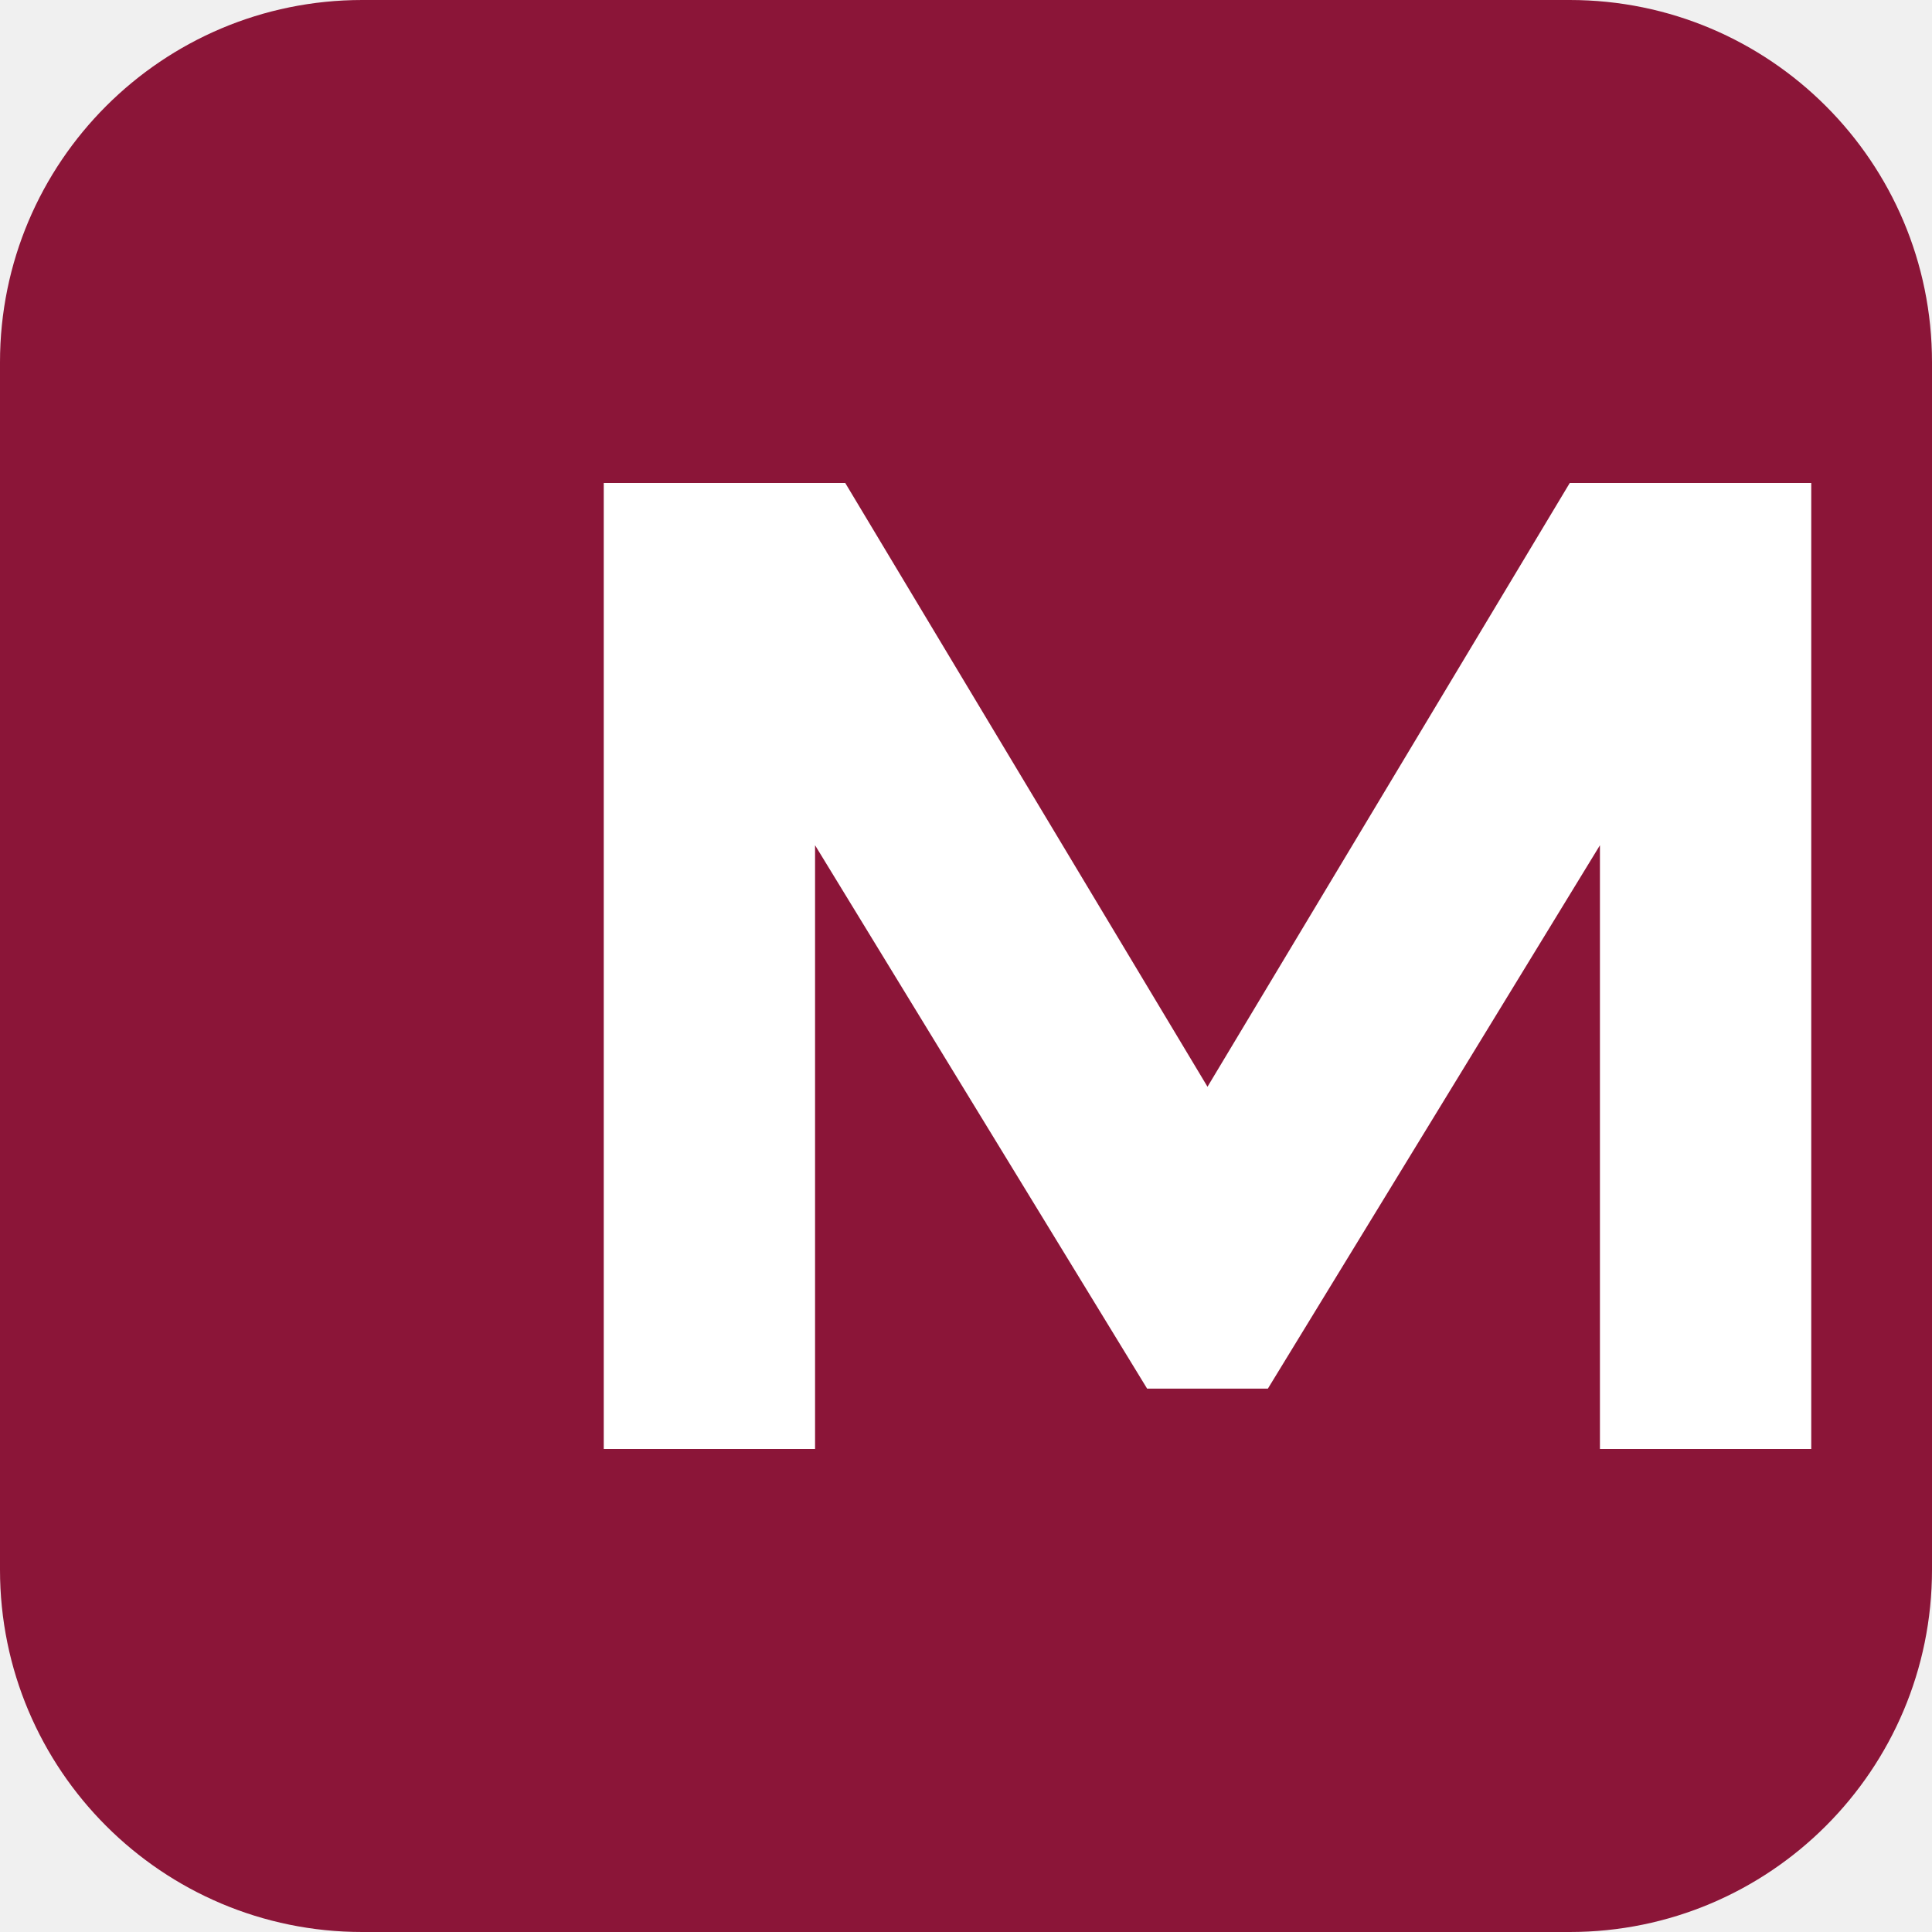
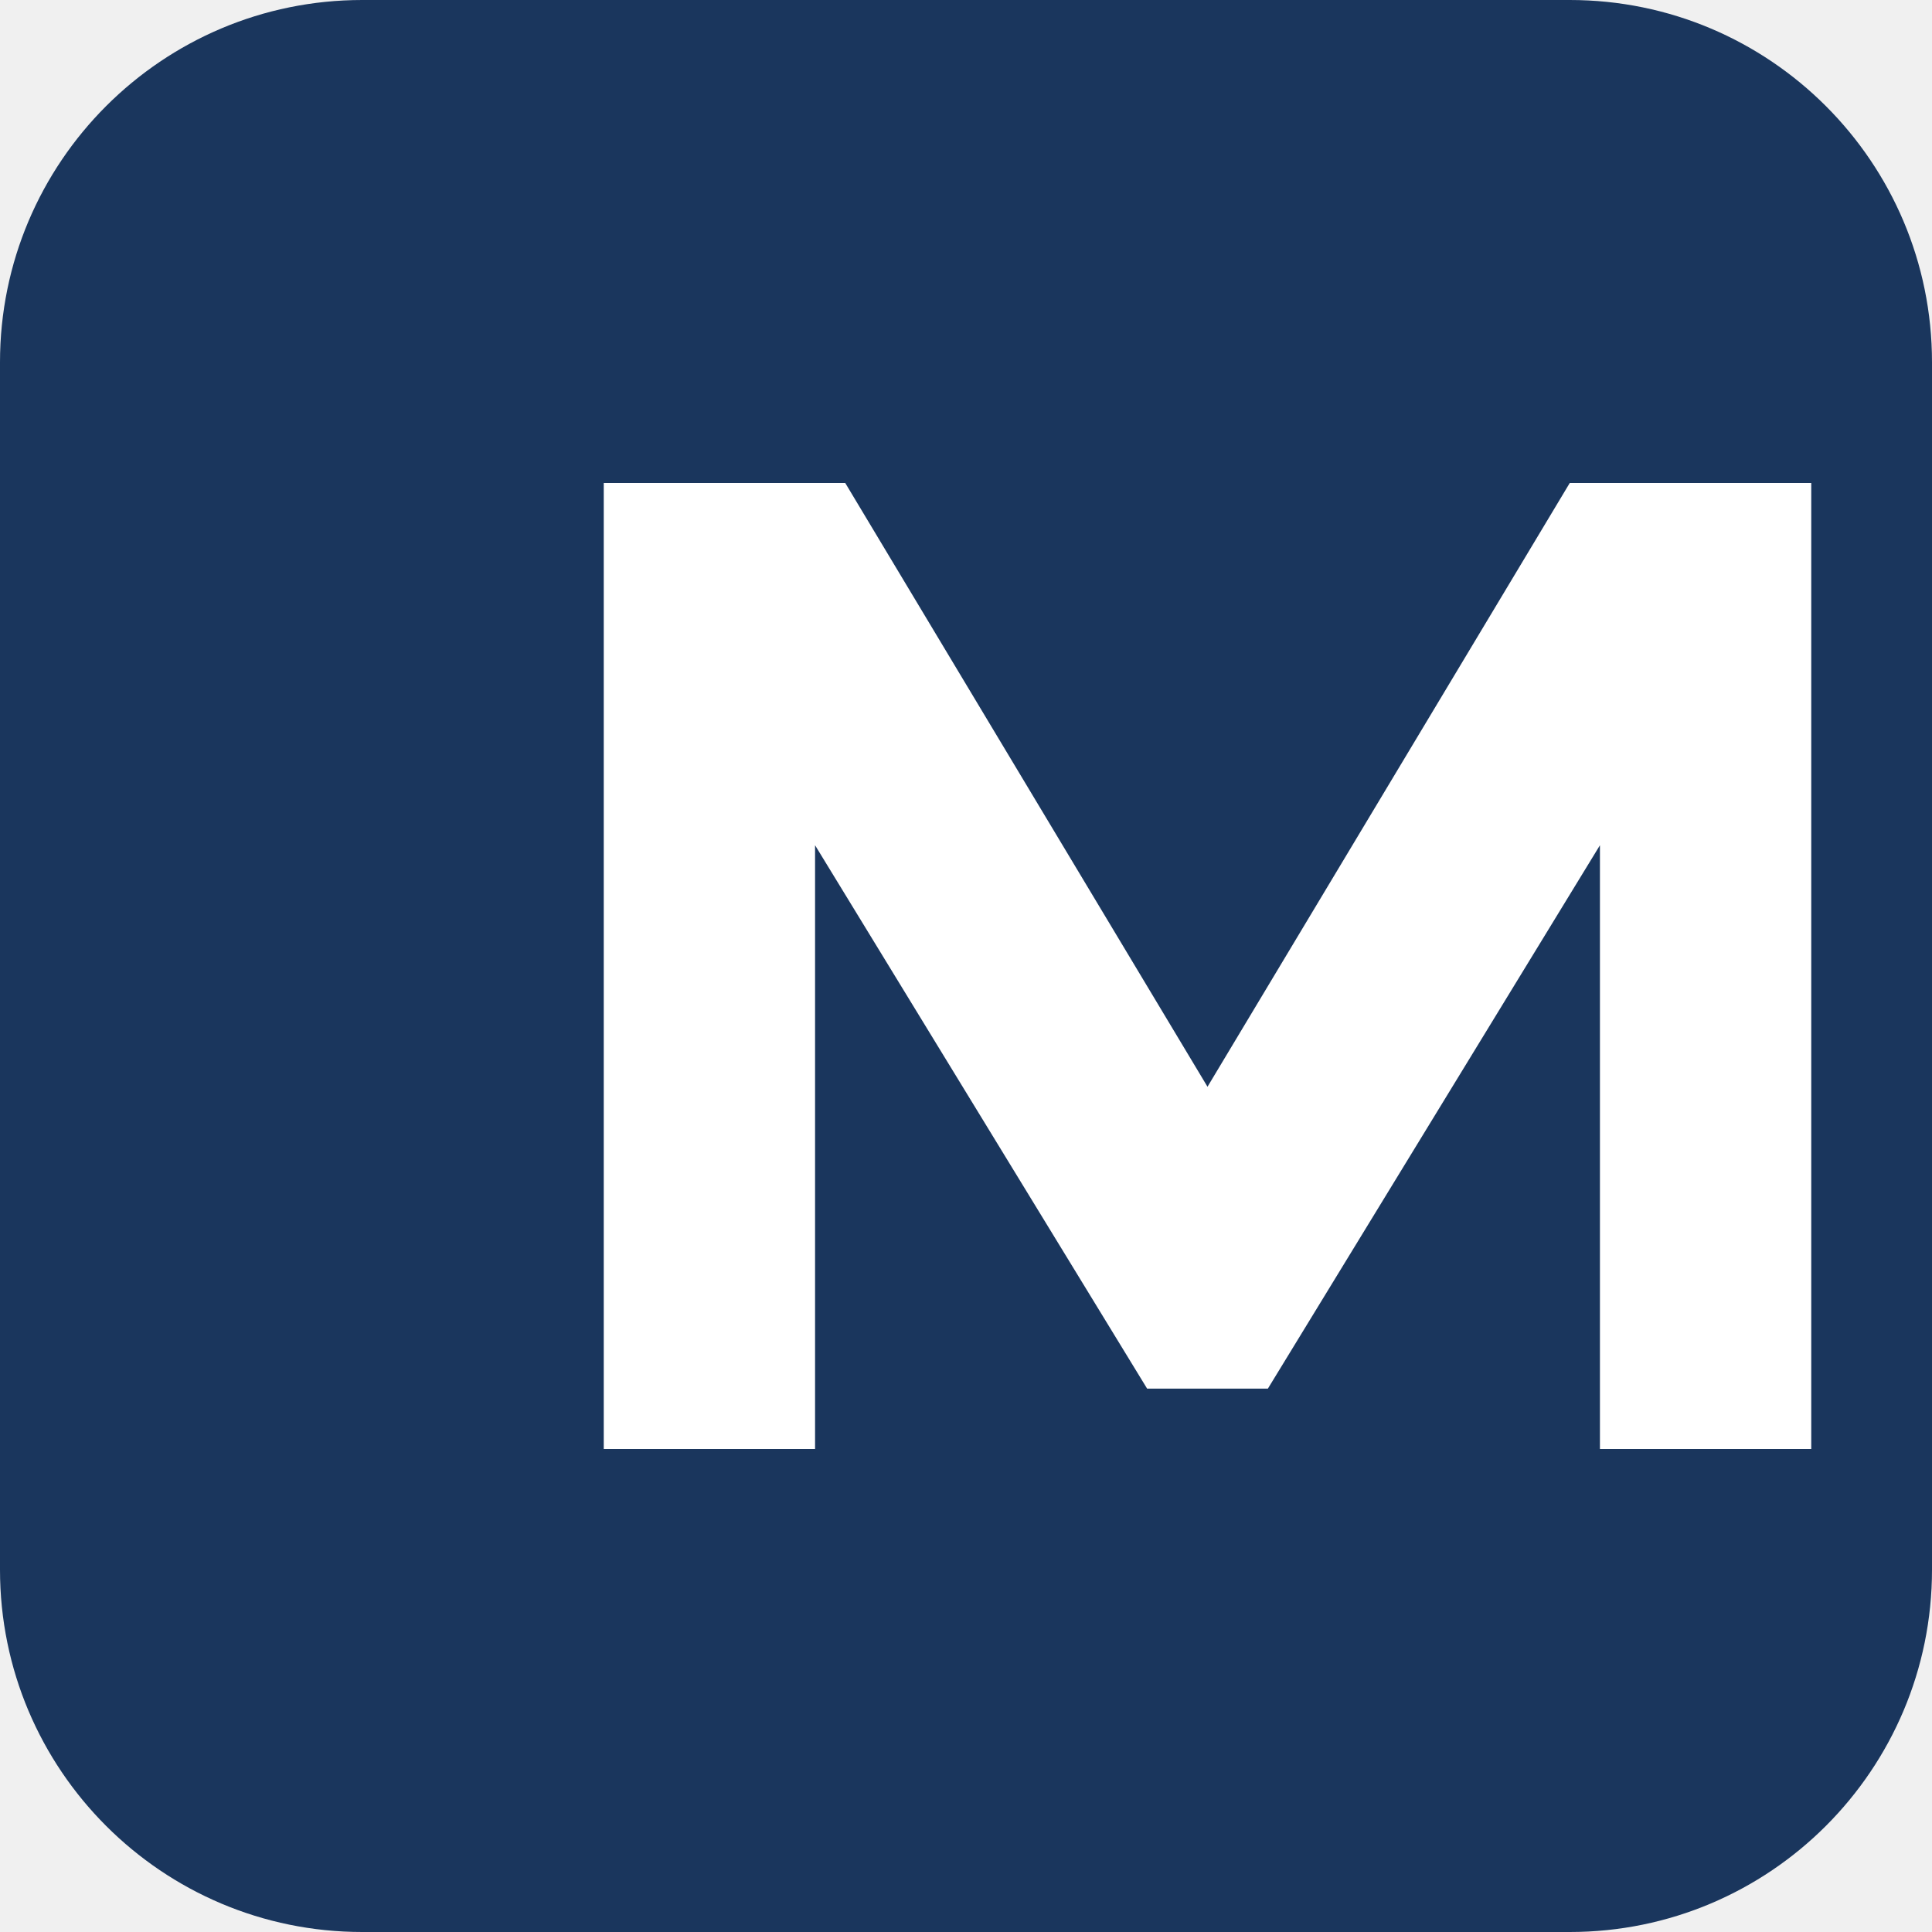
<svg xmlns="http://www.w3.org/2000/svg" viewBox="0 0 32 32">
-   <rect width="32" height="32" rx="6" fill="#8b1538" />
+   <rect width="32" height="32" rx="6" fill="#1a365d" />
  <path d="M10 24V8h4l6 10 6-10h4v16h-3.5V14l-5.5 9h-2l-5.5-9v10H10z" fill="#fff" />
</svg>
